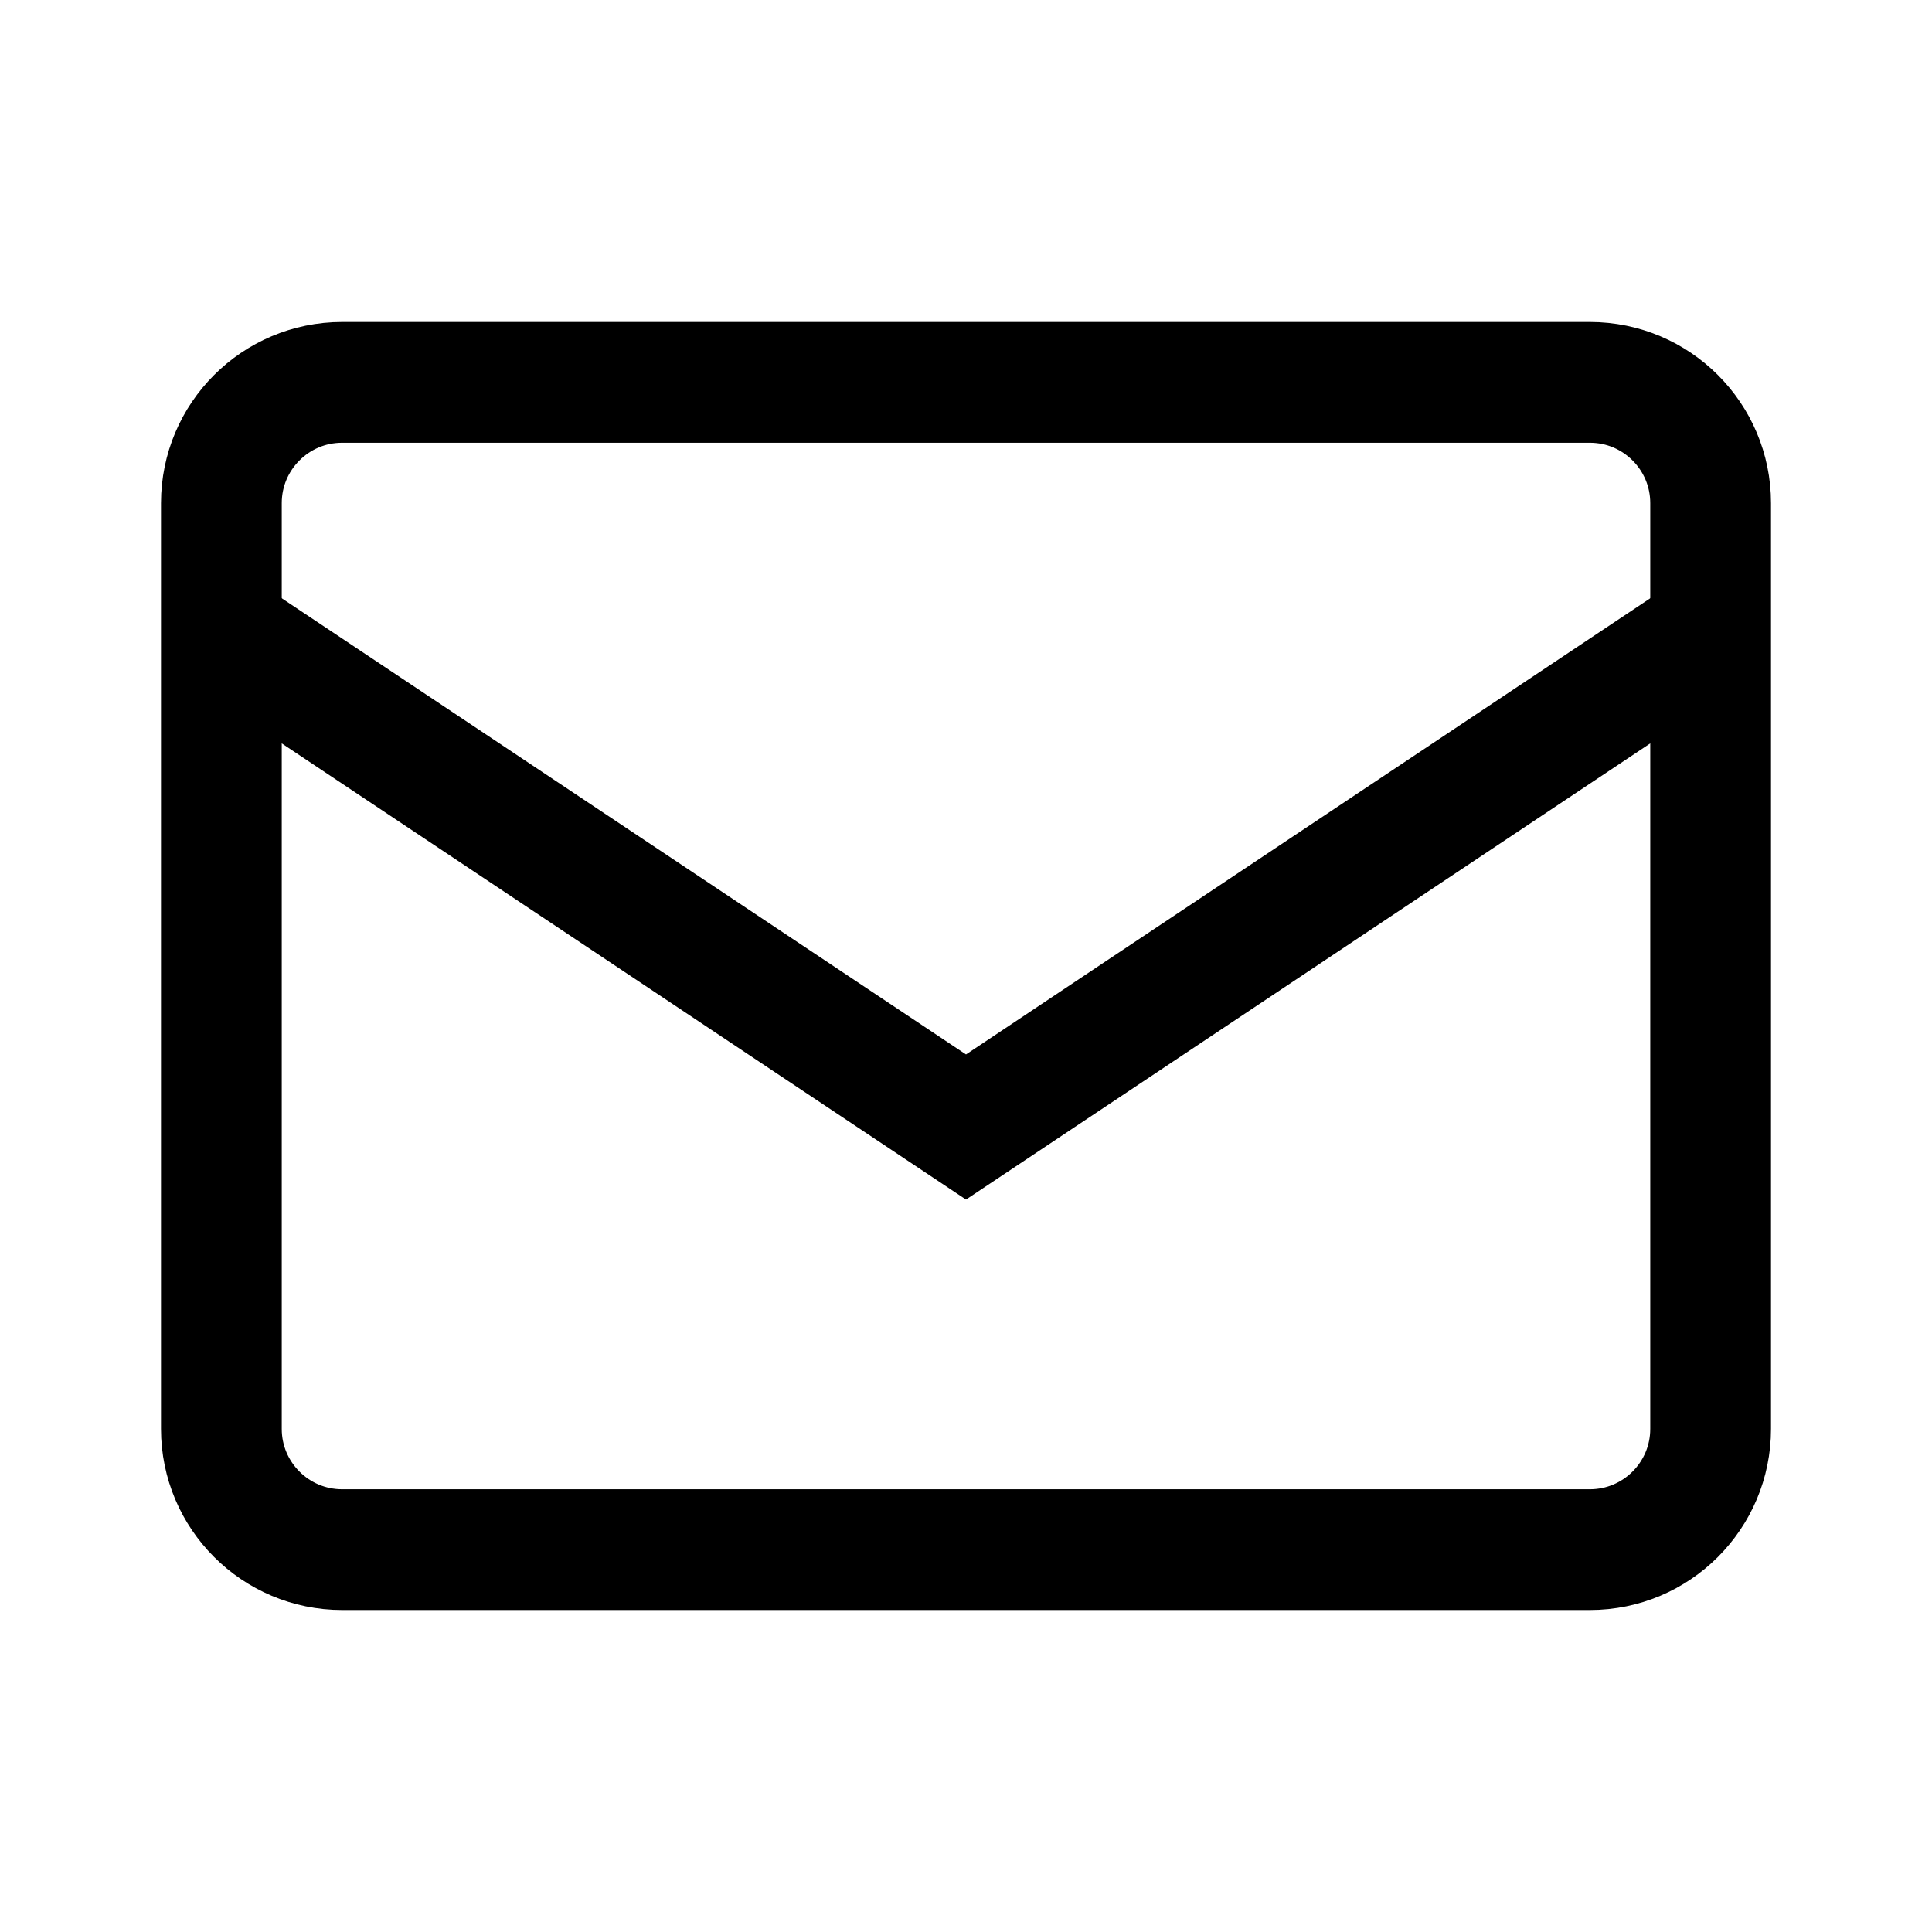
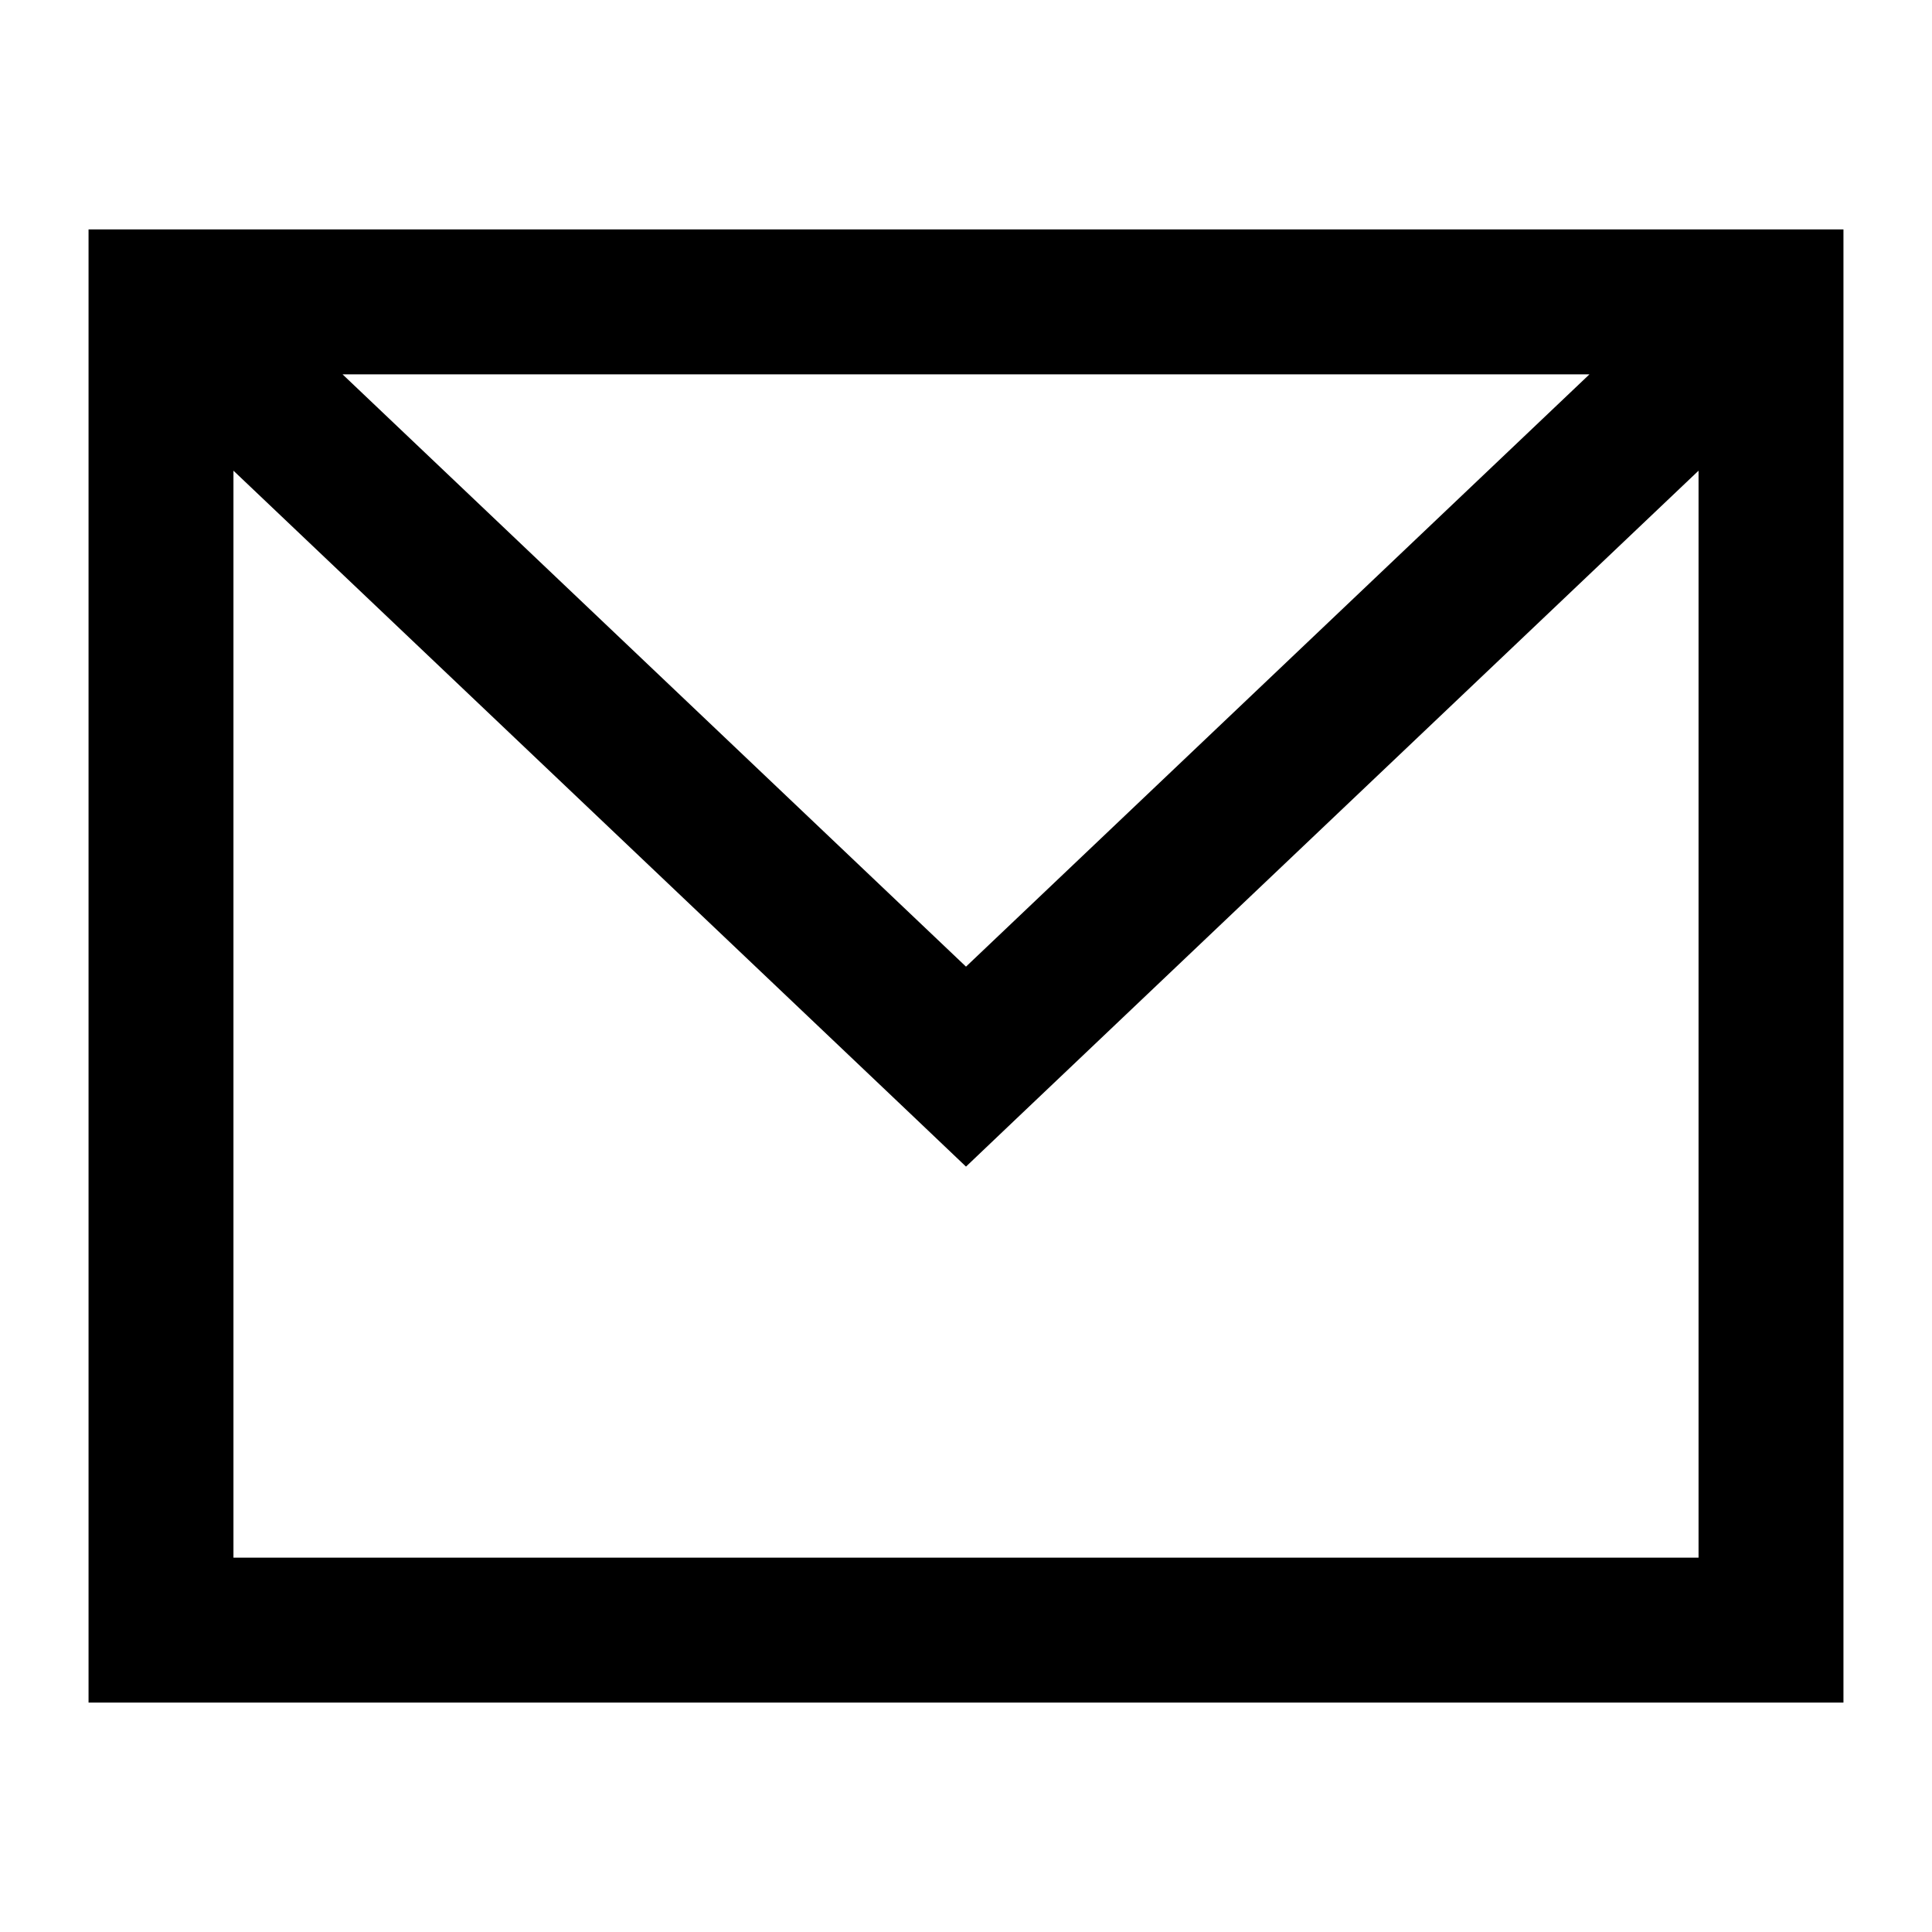
- <svg xmlns="http://www.w3.org/2000/svg" width="24" height="24" viewBox="0 0 24 24" fill="none">
-   <path d="M21.25 17.75C21.25 18.578 20.578 19.25 19.75 19.25H4.25C3.422 19.25 2.75 18.578 2.75 17.75V6.25C2.75 5.422 3.422 4.75 4.25 4.75H19.75C20.578 4.75 21.25 5.422 21.25 6.25V17.75Z" stroke="currentColor" stroke-width="1.5" />
-   <path d="M3 8L12 14L21 8" stroke="currentColor" stroke-width="1.5" />
+ <svg xmlns="http://www.w3.org/2000/svg" viewBox="0 0 24 24" fill="currentColor">
+   <path d="M22.9 21.15H1.1V2.85h21.8zm-10.28-7.248-.62.59-.62-.59L2.9 5.847V19.35h18.2V5.847zM12 12.008l7.745-7.358H4.255z" />
</svg>
